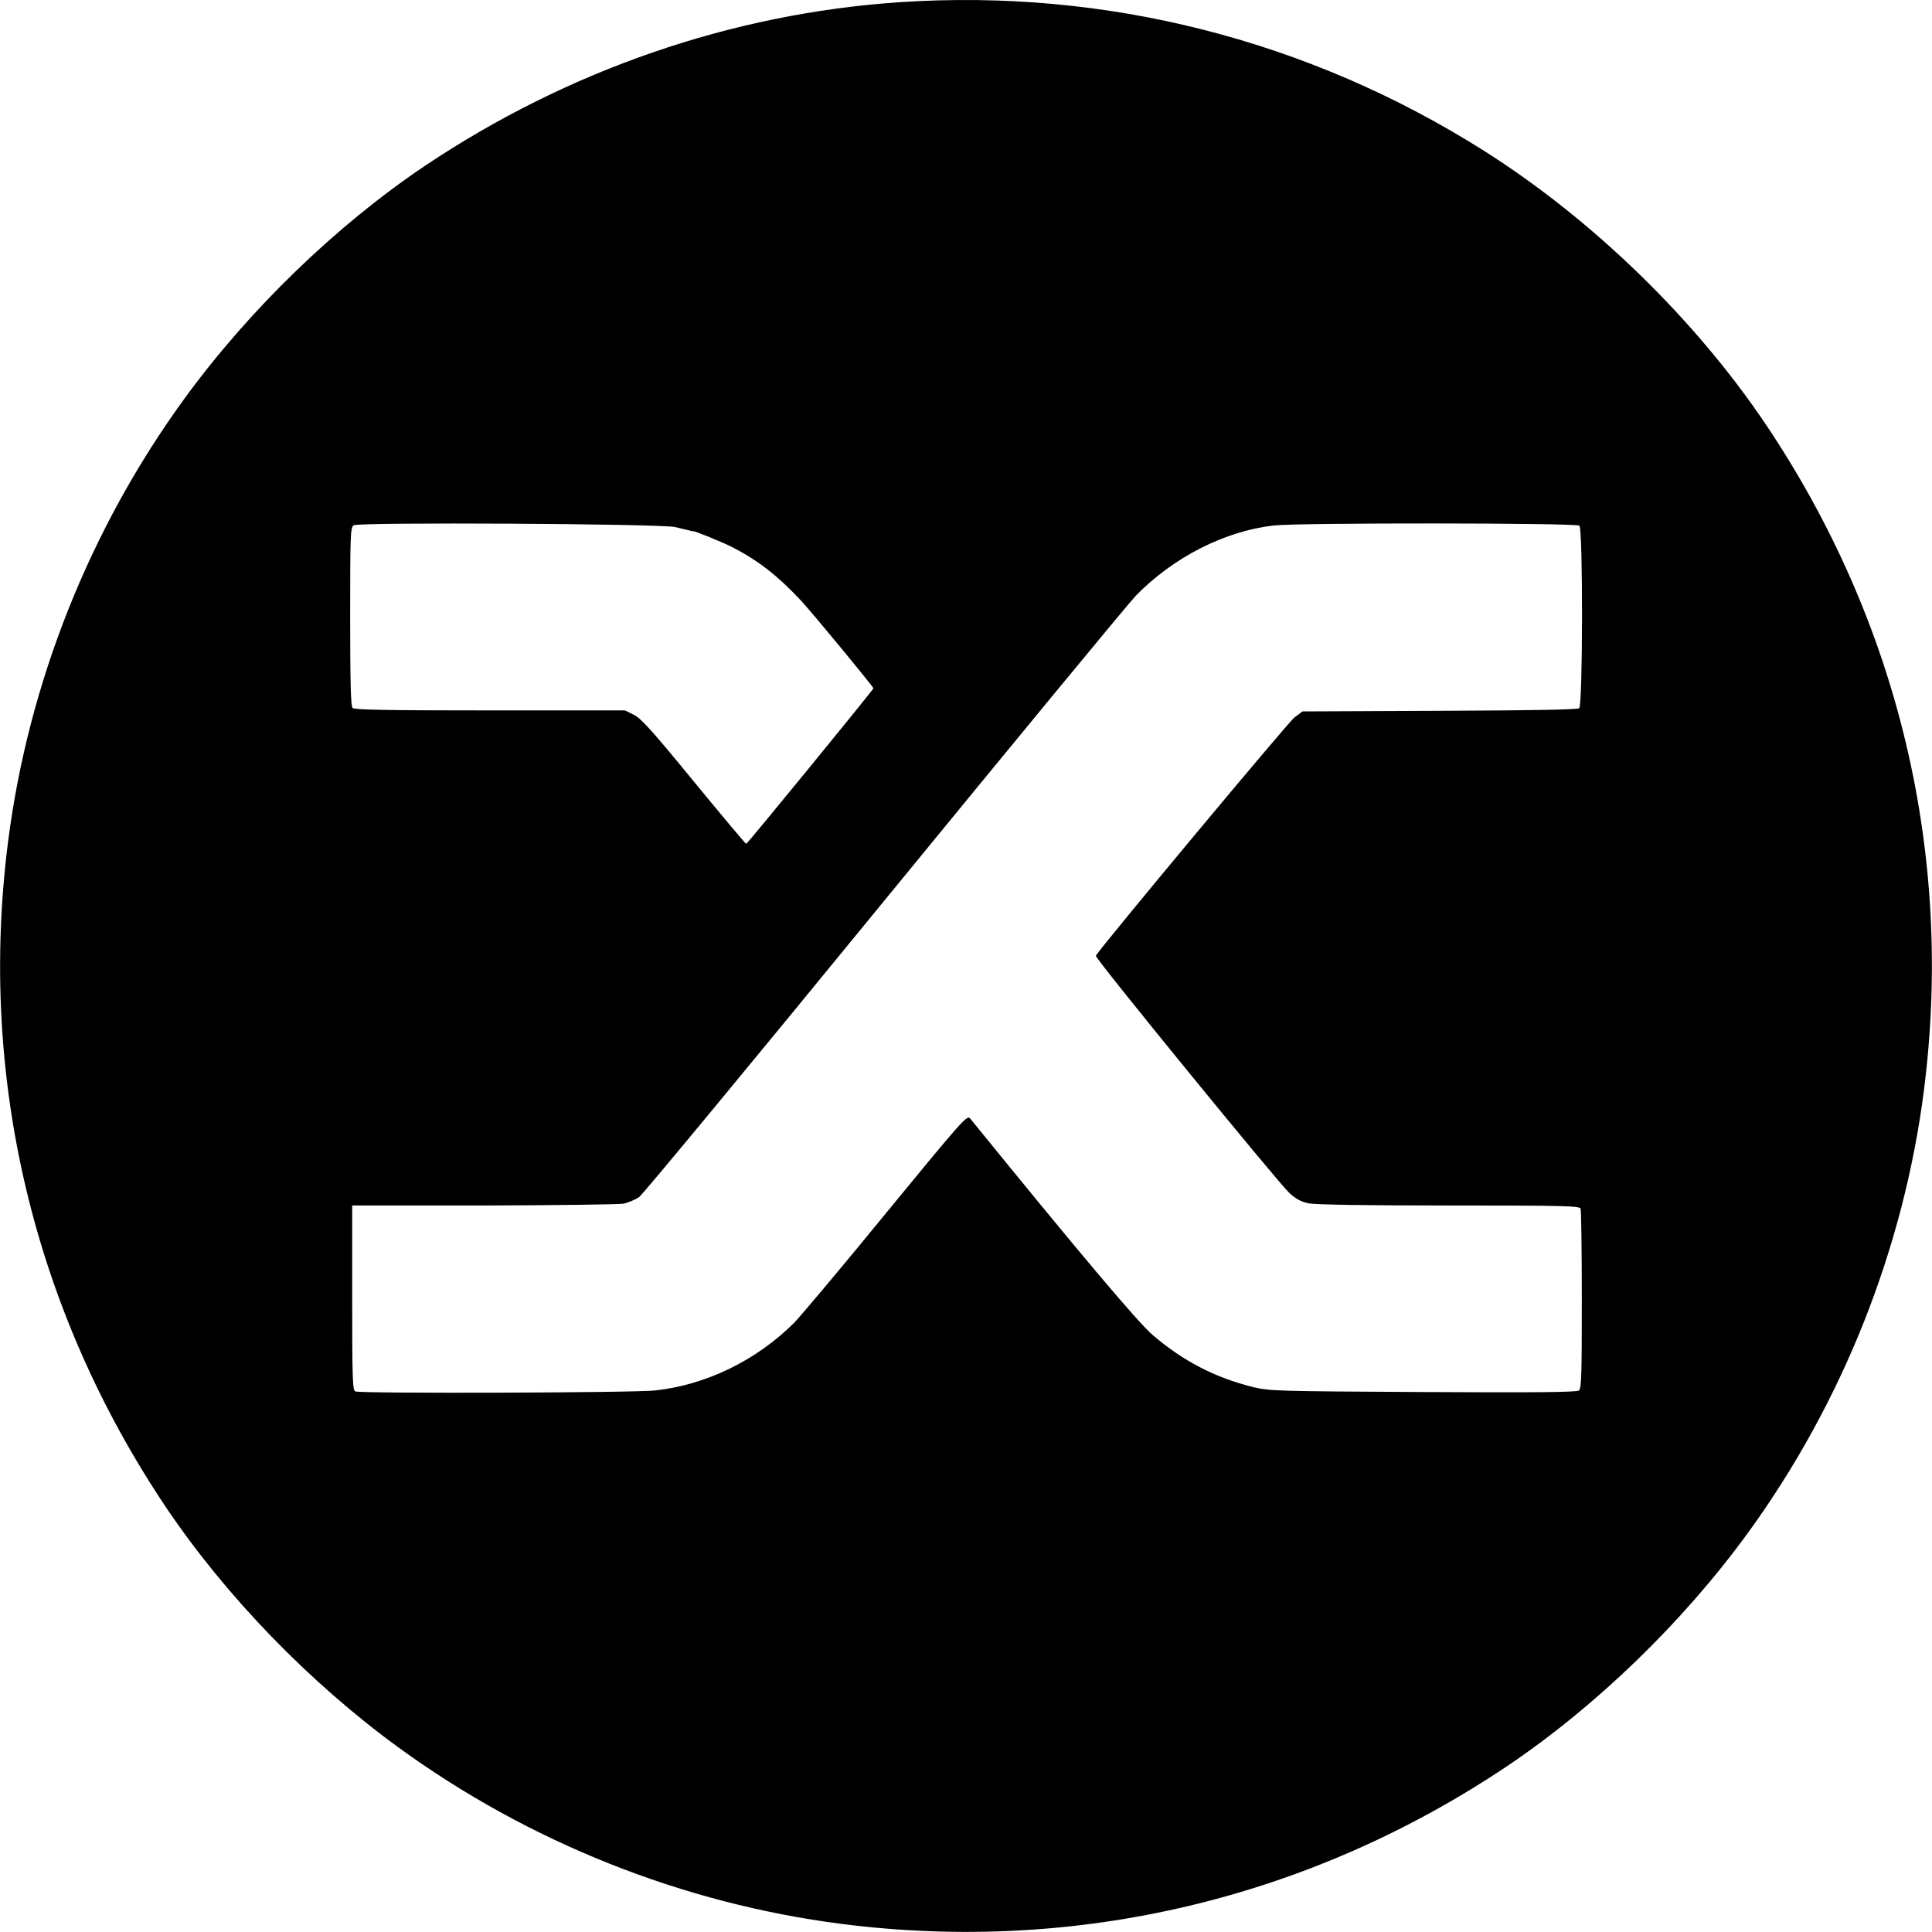
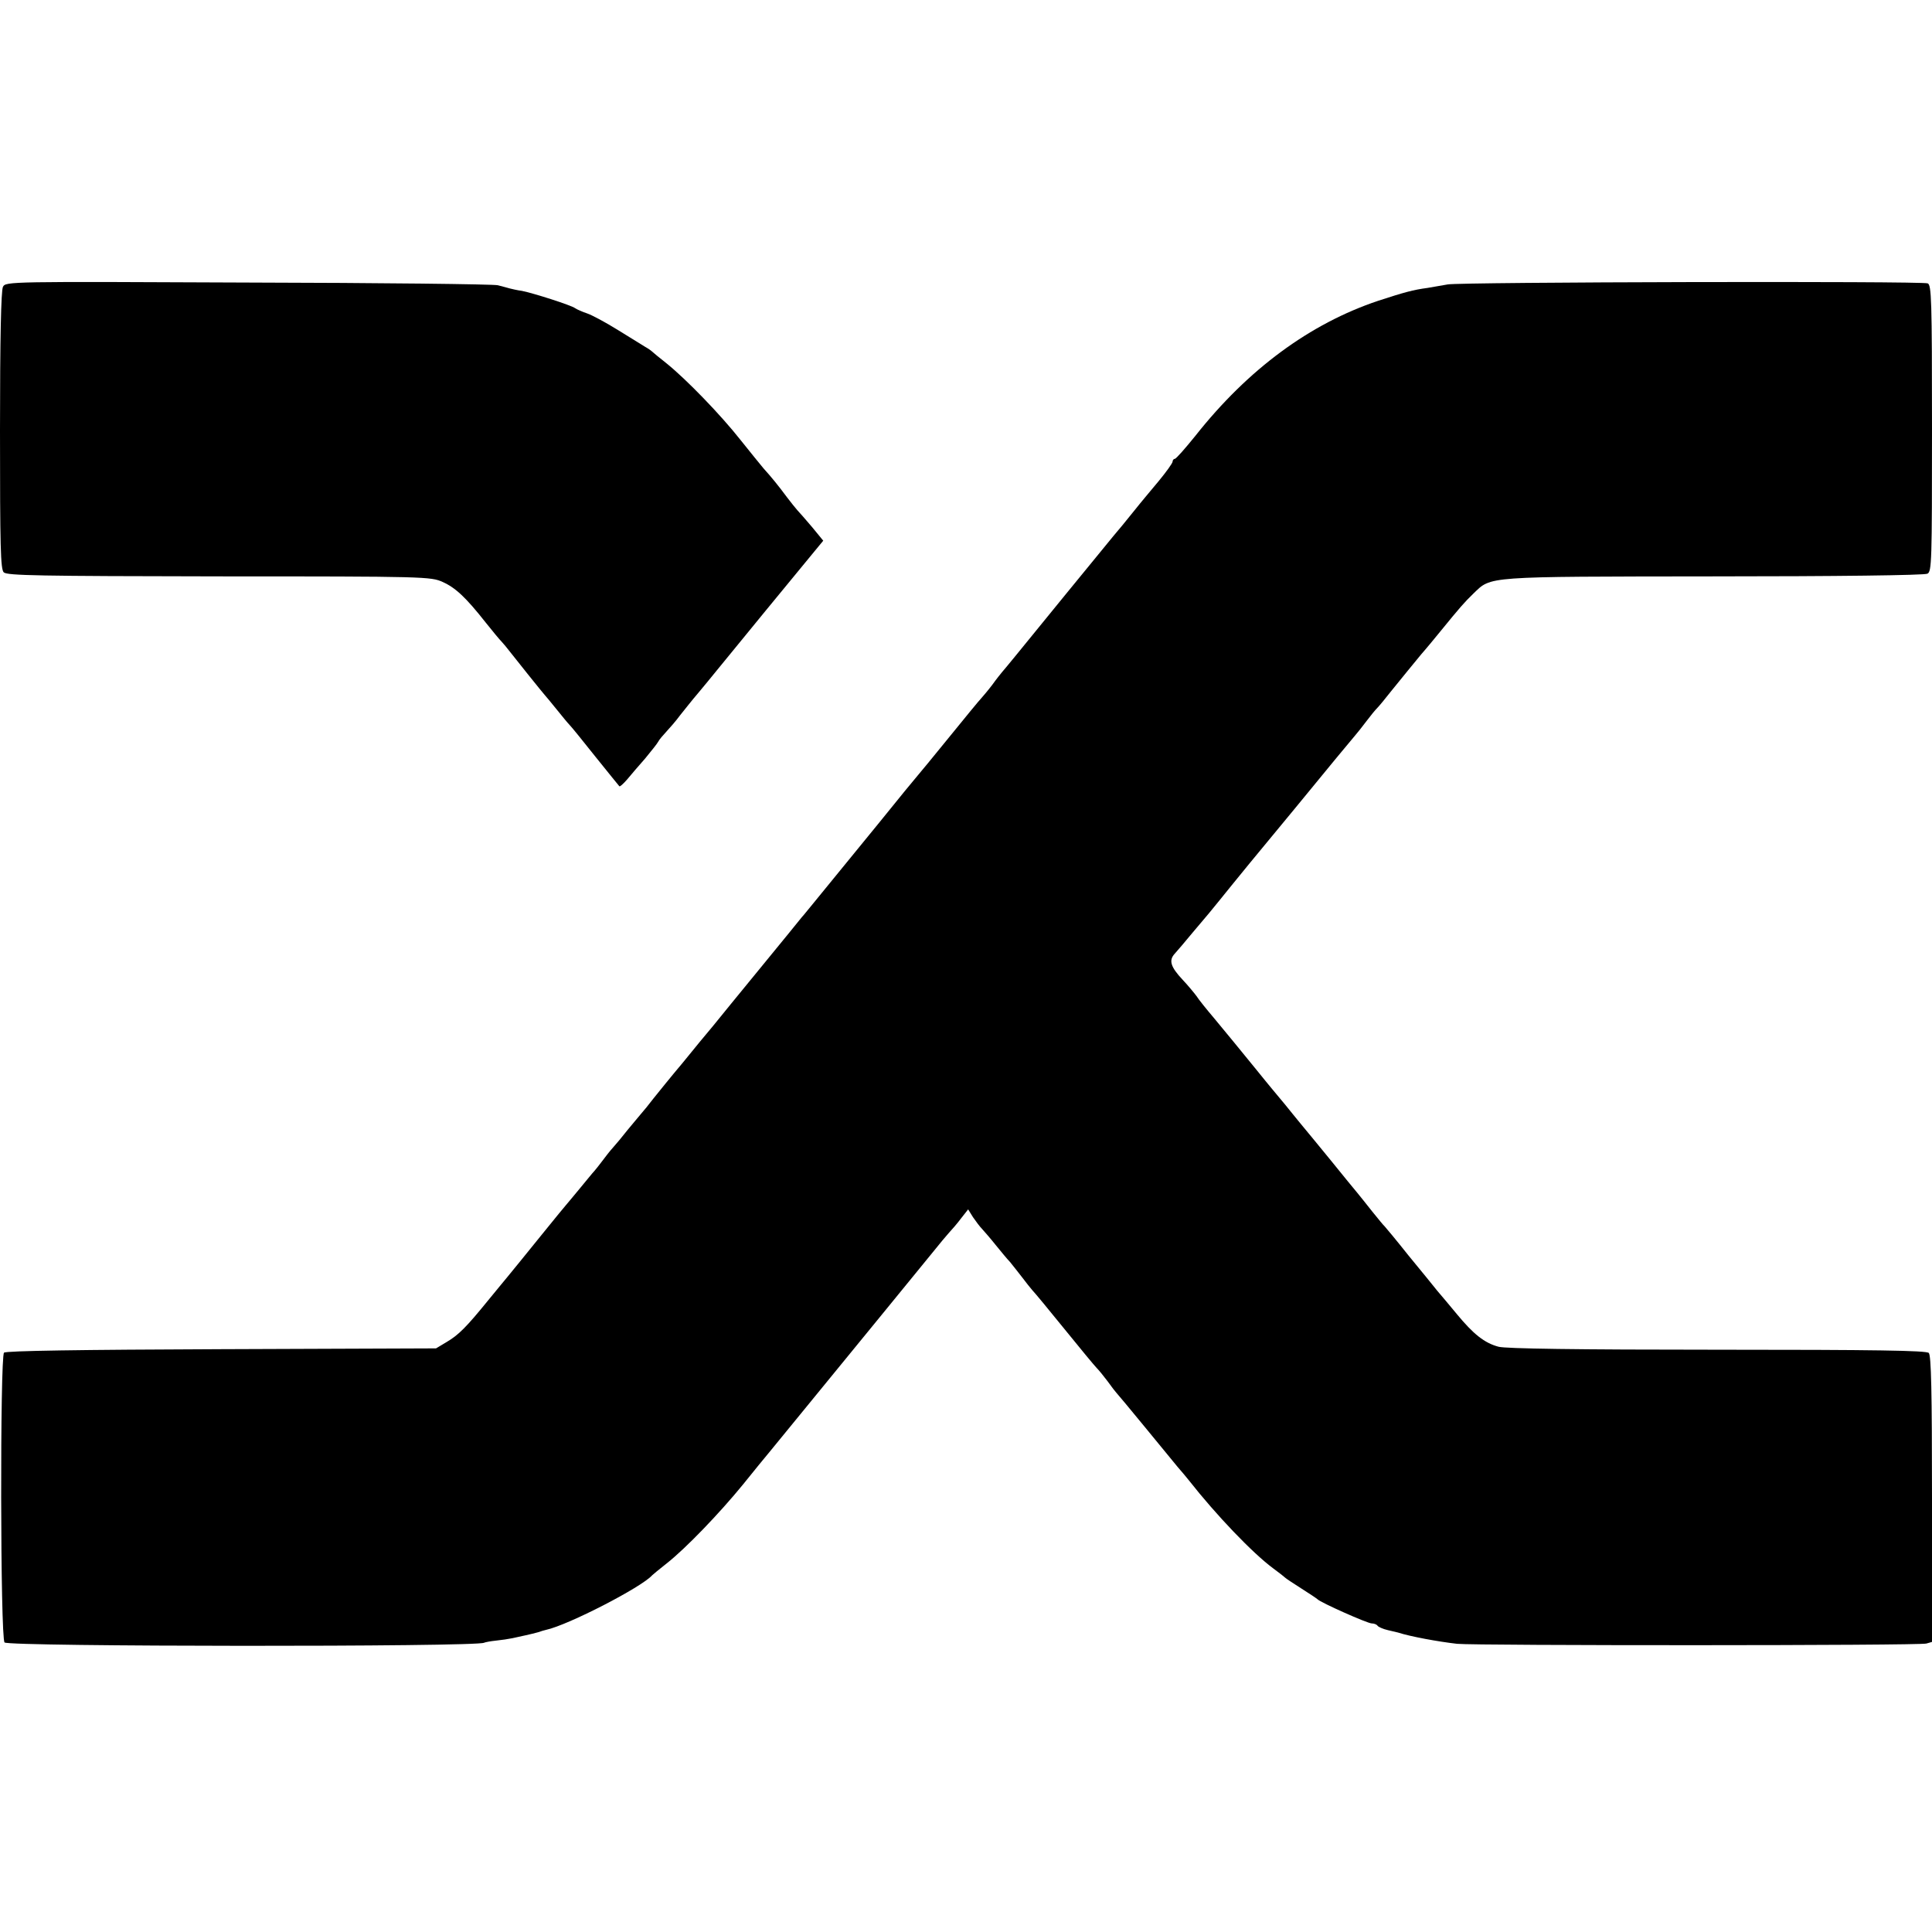
- <svg xmlns="http://www.w3.org/2000/svg" version="1.0" width="960pt" height="960pt" viewBox="0 0 960 960" preserveAspectRatio="xMidYMid meet">
-   <g transform="translate(0,960) scale(0.1,-0.1)" fill="#000000" stroke="none">
-     <path d="M4470 9589 c-834 -56 -1650 -338 -2360 -814 -441 -297 -870 -712 -1193 -1155 -471 -647 -776 -1413 -877 -2203 -149 -1169 126 -2325 785 -3307 297 -441 712 -870 1155 -1193 647 -471 1413 -776 2203 -877 1169 -149 2325 126 3307 785 441 297 870 712 1193 1155 471 647 776 1413 877 2203 149 1169 -126 2325 -785 3307 -353 525 -862 1019 -1400 1360 -871 551 -1879 808 -2905 739z m-1115 -2608 c33 -8 67 -16 75 -18 8 -2 15 -4 15 -3 0 5 150 -56 196 -80 126 -65 221 -139 335 -260 57 -60 363 -432 364 -440 0 -7 -625 -771 -632 -773 -3 -1 -119 138 -259 308 -207 253 -262 314 -299 333 l-44 22 -671 0 c-509 0 -674 3 -683 12 -9 9 -12 124 -12 455 0 410 1 443 18 453 27 16 1519 8 1597 -9z m4493 7 c18 -18 17 -891 -1 -907 -9 -7 -219 -11 -694 -13 l-681 -3 -40 -30 c-30 -22 -954 -1131 -987 -1184 -6 -11 898 -1118 961 -1178 32 -30 58 -44 95 -52 33 -7 271 -11 698 -11 582 0 649 -2 655 -16 3 -9 6 -213 6 -454 0 -367 -2 -439 -14 -449 -11 -9 -198 -11 -773 -8 -727 4 -762 5 -844 24 -190 47 -349 129 -501 259 -73 62 -371 416 -908 1077 -15 17 -40 -11 -415 -468 -219 -268 -426 -514 -459 -548 -188 -187 -436 -308 -689 -336 -102 -12 -1463 -16 -1491 -5 -14 5 -16 56 -16 465 l0 459 653 0 c358 1 671 5 695 9 24 5 59 20 78 33 19 14 566 675 1215 1469 650 794 1213 1477 1252 1518 187 192 442 322 687 350 124 14 1504 13 1518 -1z" />
+ <svg xmlns="http://www.w3.org/2000/svg" version="1.0" width="720pt" height="720pt" viewBox="0 0 720 720" preserveAspectRatio="xMidYMid meet">
+   <g transform="translate(0,720) scale(0.1,-0.1)" fill="#000000" stroke="none">
+     <path d="M11 6131 c-7 -13 -11 -192 -11 -535 0 -435 2 -517 14 -529 13 -12 130 -14 803 -15 769 0 789 -1 833 -21 47 -21 86 -57 160 -151 24 -30 51 -63 60 -72 8 -9 20 -23 25 -30 20 -26 130 -163 135 -168 3 -3 22 -26 43 -52 21 -26 43 -53 50 -60 7 -7 50 -60 96 -118 47 -58 86 -107 89 -110 2 -3 15 9 29 25 14 17 44 52 67 78 22 27 45 55 49 63 4 8 18 24 30 37 12 13 36 40 52 62 17 21 46 58 65 80 19 23 51 61 70 85 48 59 324 396 365 445 l33 40 -41 50 c-23 27 -48 56 -55 63 -7 8 -25 30 -40 50 -31 42 -58 75 -87 107 -11 13 -49 60 -85 105 -74 94 -202 226 -275 285 -28 22 -52 42 -55 45 -3 3 -14 11 -25 17 -11 7 -57 35 -102 63 -45 28 -97 56 -115 62 -18 6 -38 15 -44 19 -13 11 -158 57 -199 65 -16 2 -37 7 -45 9 -8 2 -28 8 -45 12 -16 4 -436 9 -932 10 -890 4 -902 4 -912 -16z" />
+     <path d="M5395 6140 c-22 -4 -56 -10 -75 -13 -53 -7 -86 -16 -184 -48 -254 -85 -485 -255 -681 -503 -38 -47 -72 -86 -77 -86 -4 0 -8 -5 -8 -10 0 -6 -24 -39 -52 -73 -29 -35 -68 -81 -86 -104 -36 -45 -65 -80 -83 -101 -6 -7 -85 -104 -176 -215 -196 -241 -225 -276 -238 -291 -5 -6 -22 -27 -37 -48 -15 -20 -34 -42 -41 -50 -7 -7 -62 -74 -122 -148 -60 -74 -112 -137 -115 -140 -4 -4 -72 -87 -147 -180 -42 -51 -221 -271 -245 -300 -16 -19 -33 -41 -39 -47 -12 -16 -289 -353 -333 -408 -19 -22 -69 -83 -112 -136 -44 -52 -92 -112 -109 -133 -16 -21 -37 -47 -47 -58 -9 -10 -31 -38 -50 -60 -18 -23 -42 -52 -53 -64 -11 -12 -29 -35 -40 -50 -11 -15 -25 -32 -30 -38 -6 -6 -30 -36 -55 -66 -25 -30 -47 -57 -50 -60 -3 -3 -43 -52 -90 -110 -80 -99 -94 -116 -130 -160 -8 -10 -40 -48 -70 -85 -82 -101 -111 -130 -155 -156 l-40 -24 -800 -3 c-525 -2 -803 -6 -810 -13 -15 -15 -14 -1064 2 -1080 16 -16 1760 -17 1787 -1 4 2 25 6 45 8 20 2 47 6 61 9 14 3 36 8 50 11 14 3 34 8 45 11 11 4 25 8 30 9 83 18 356 159 395 203 3 3 28 24 55 45 71 56 197 187 285 295 41 51 85 105 97 119 313 383 595 727 618 756 17 21 39 48 50 60 12 13 33 37 47 56 l26 33 18 -29 c11 -16 26 -36 34 -44 8 -9 31 -35 50 -59 19 -23 43 -53 54 -64 10 -12 30 -38 45 -57 14 -19 32 -41 38 -48 7 -7 61 -72 120 -145 59 -73 113 -138 120 -145 8 -8 26 -30 41 -50 15 -21 29 -39 32 -42 3 -3 50 -59 104 -125 54 -66 110 -134 124 -151 15 -17 34 -40 42 -50 103 -131 238 -272 315 -329 22 -16 42 -32 45 -35 3 -3 30 -21 60 -40 30 -19 57 -37 60 -40 11 -12 186 -90 202 -90 9 0 19 -4 22 -9 3 -4 20 -12 38 -16 18 -4 35 -8 38 -9 46 -15 150 -34 220 -42 70 -7 1724 -7 1749 1 l21 6 0 533 c0 400 -3 535 -12 544 -9 9 -198 12 -787 12 -530 0 -789 4 -816 11 -53 14 -94 47 -156 122 -28 34 -61 73 -73 87 -11 14 -59 73 -106 130 -46 58 -87 107 -90 110 -4 3 -24 28 -46 55 -22 28 -47 59 -56 70 -9 11 -54 65 -98 120 -45 55 -95 116 -111 135 -16 19 -43 53 -61 75 -18 22 -41 49 -50 60 -9 11 -33 40 -53 65 -71 87 -110 135 -160 195 -28 33 -58 70 -66 83 -9 12 -32 40 -51 60 -46 49 -53 73 -30 98 9 10 40 46 67 79 28 33 55 65 60 71 6 7 24 29 40 49 17 21 67 83 113 139 93 113 130 157 166 201 134 164 200 243 226 274 8 9 27 33 42 53 15 20 33 42 41 50 7 7 30 35 52 63 57 70 68 84 111 136 22 25 53 63 71 85 75 92 90 109 124 142 68 65 35 63 894 64 452 0 787 4 798 10 16 8 17 44 17 542 0 481 -2 534 -16 540 -24 9 -1742 5 -1789 -4z" />
  </g>
</svg>
